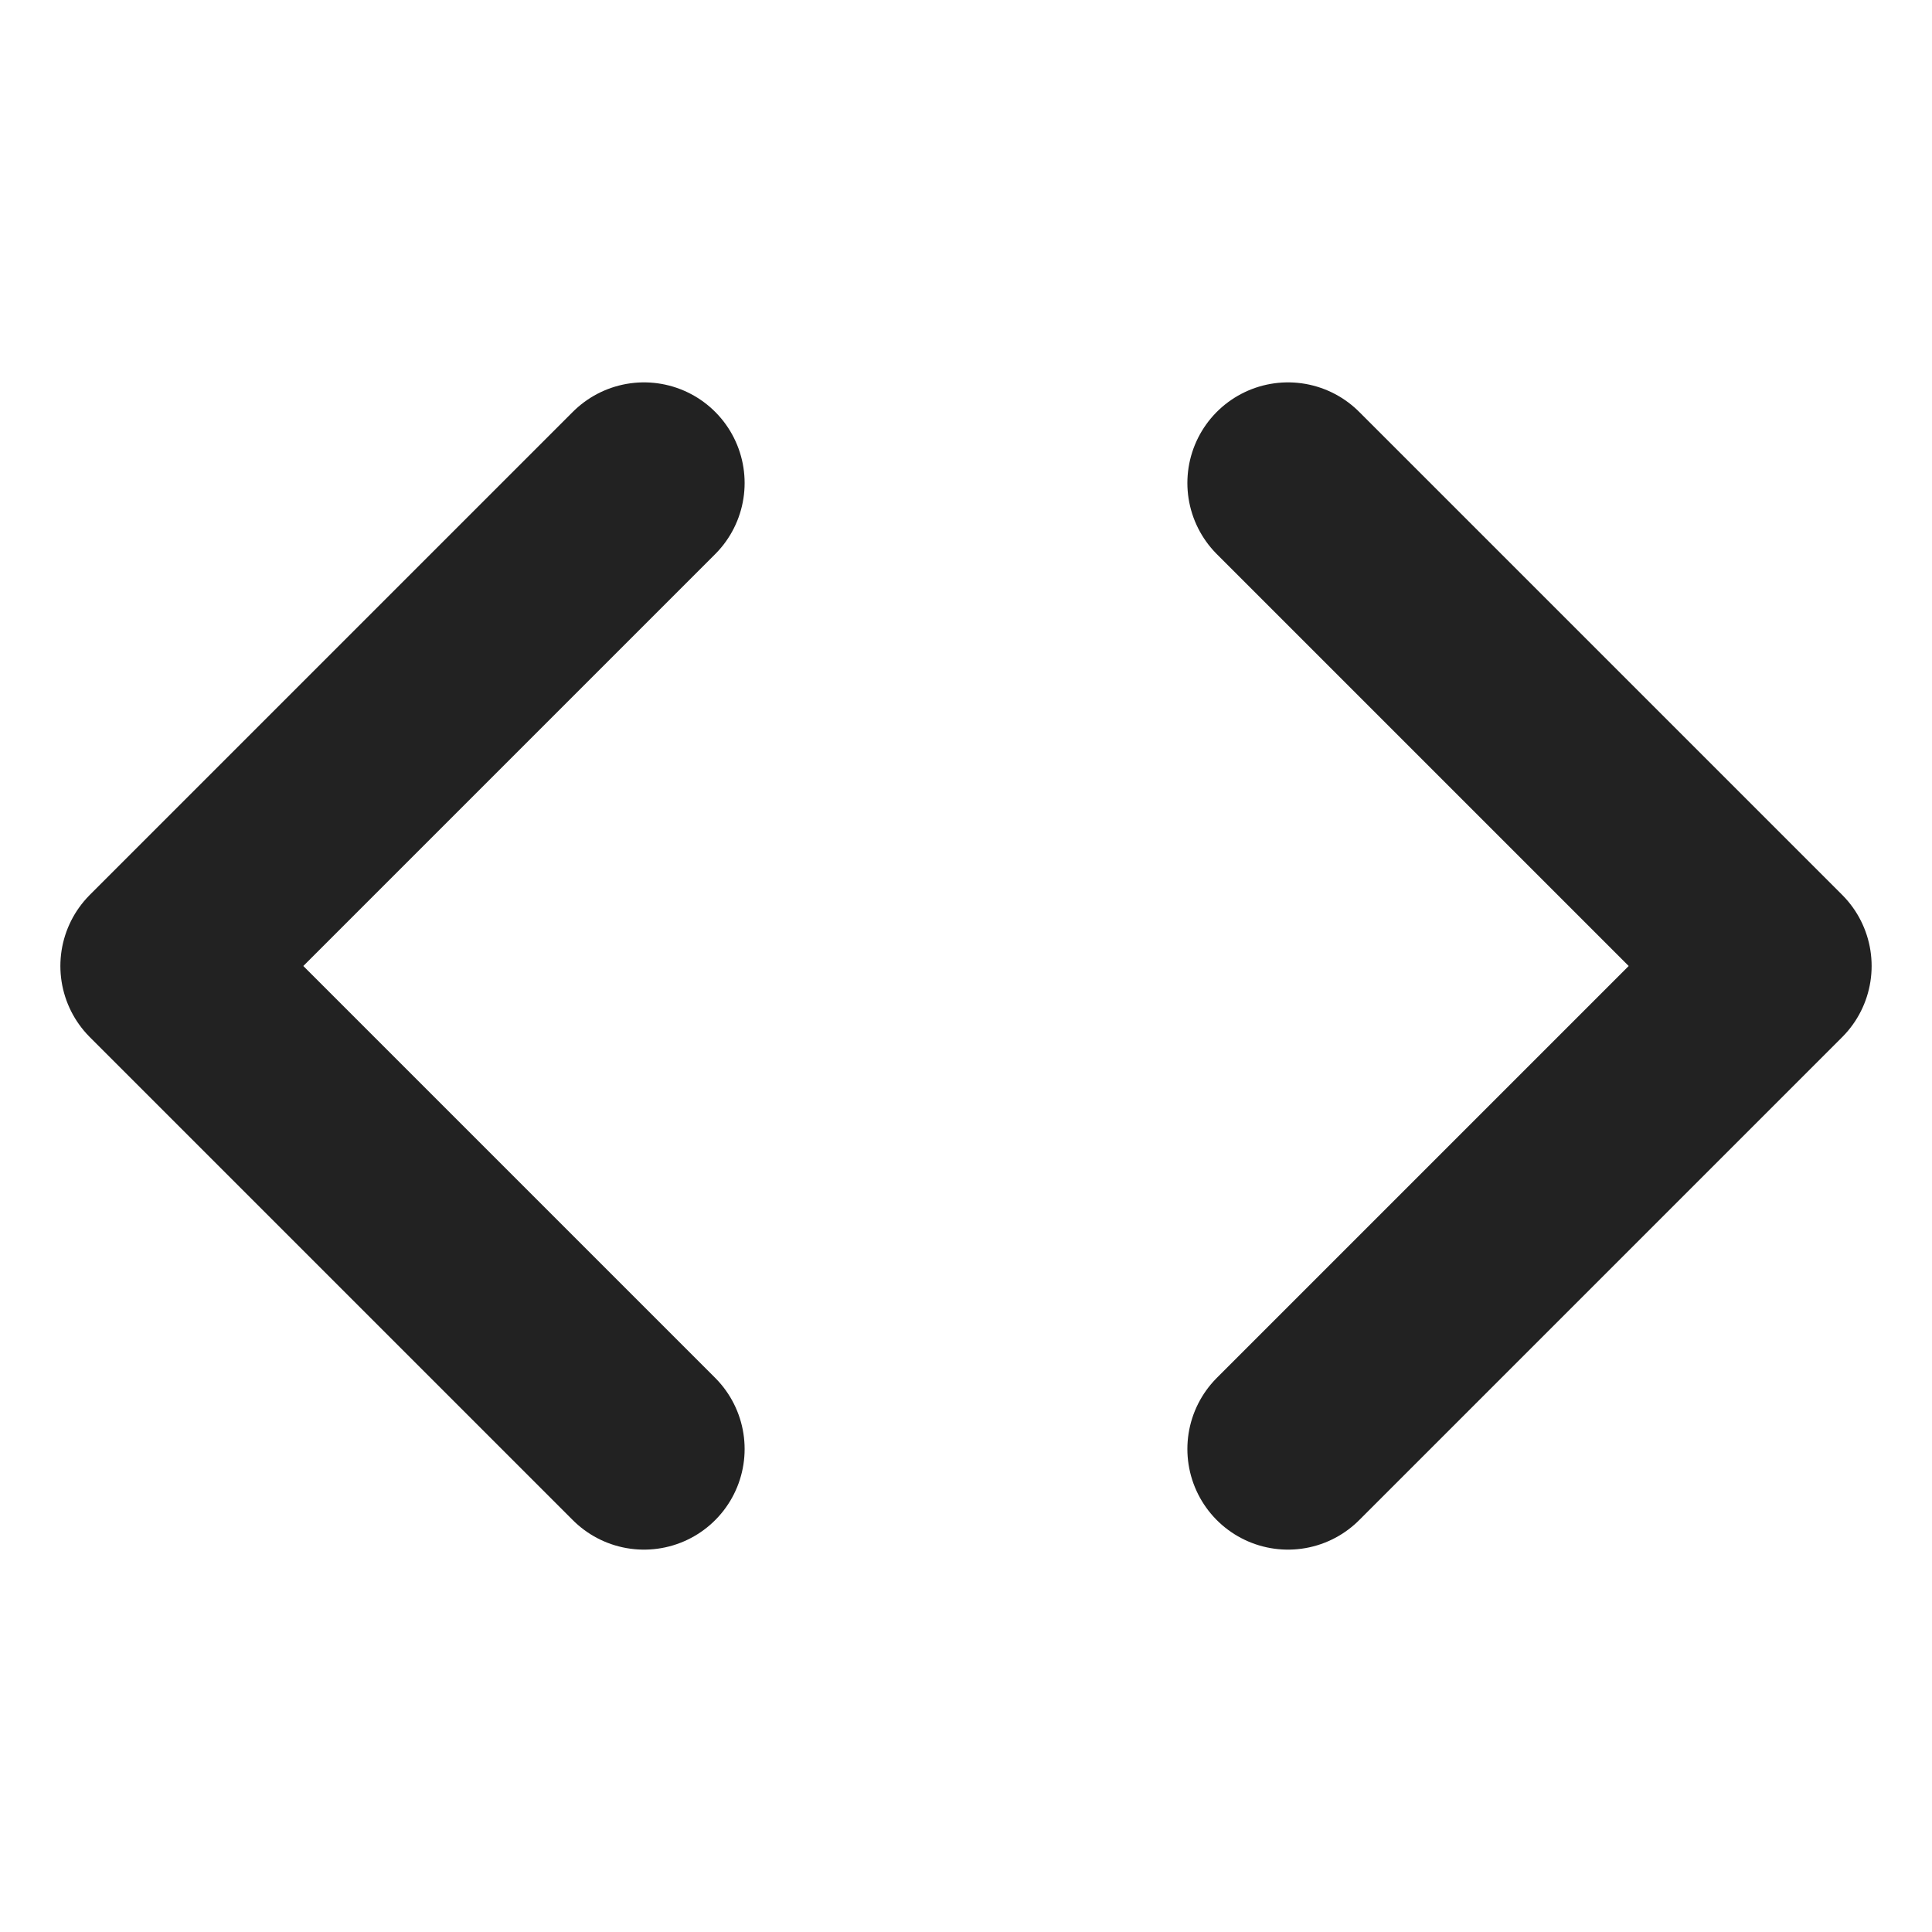
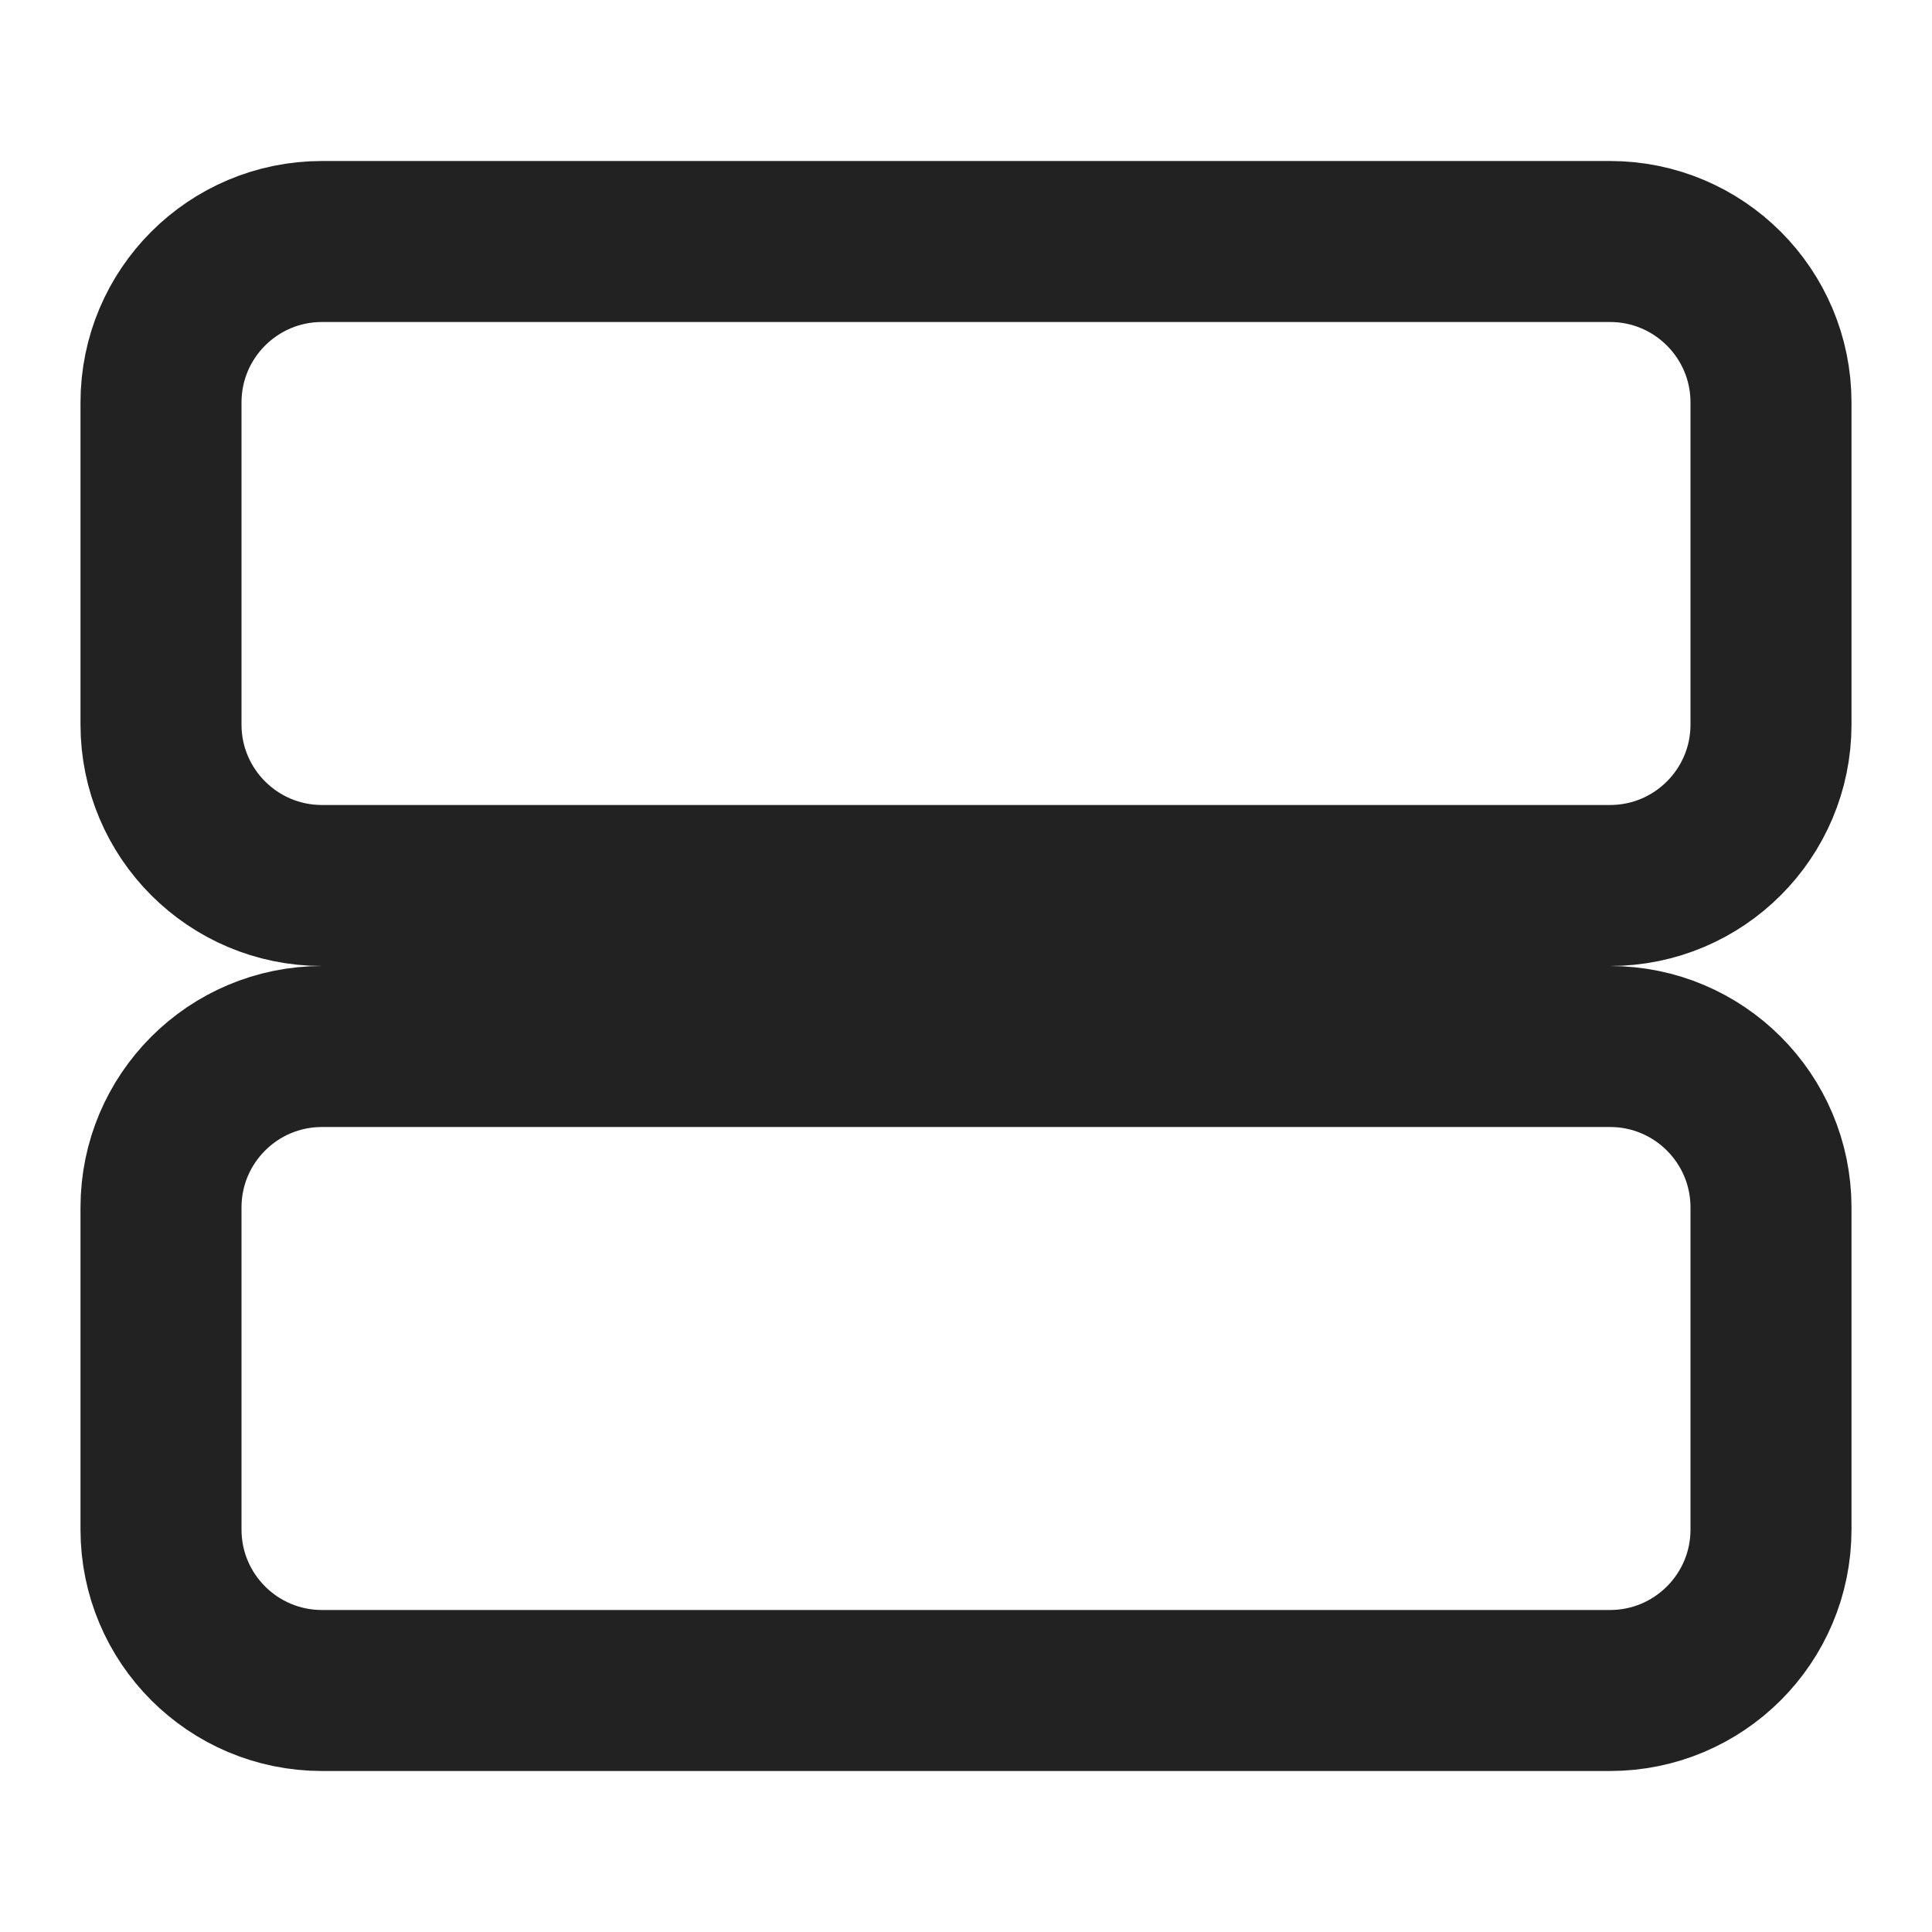
- <svg xmlns="http://www.w3.org/2000/svg" viewBox="0 0 24 24" fill="none" stroke="#222" stroke-width="2.5" stroke-linecap="round" stroke-linejoin="round">
-   <polyline points="16 18 22 12 16 6" />
-   <polyline points="8 6 2 12 8 18" />
+ <svg xmlns="http://www.w3.org/2000/svg" viewBox="0 0 24 24" fill="none" stroke="#222" stroke-width="2" stroke-linecap="round" stroke-linejoin="round">
+   <path d="M4 3h16a2 2 0 0 1 2 2v4a2 2 0 0 1-2 2H4a2 2 0 0 1-2-2V5a2 2 0 0 1 2-2z" />
+   <path d="M4 13h16a2 2 0 0 1 2 2v4a2 2 0 0 1-2 2H4a2 2 0 0 1-2-2v-4a2 2 0 0 1 2-2z" />
</svg>
